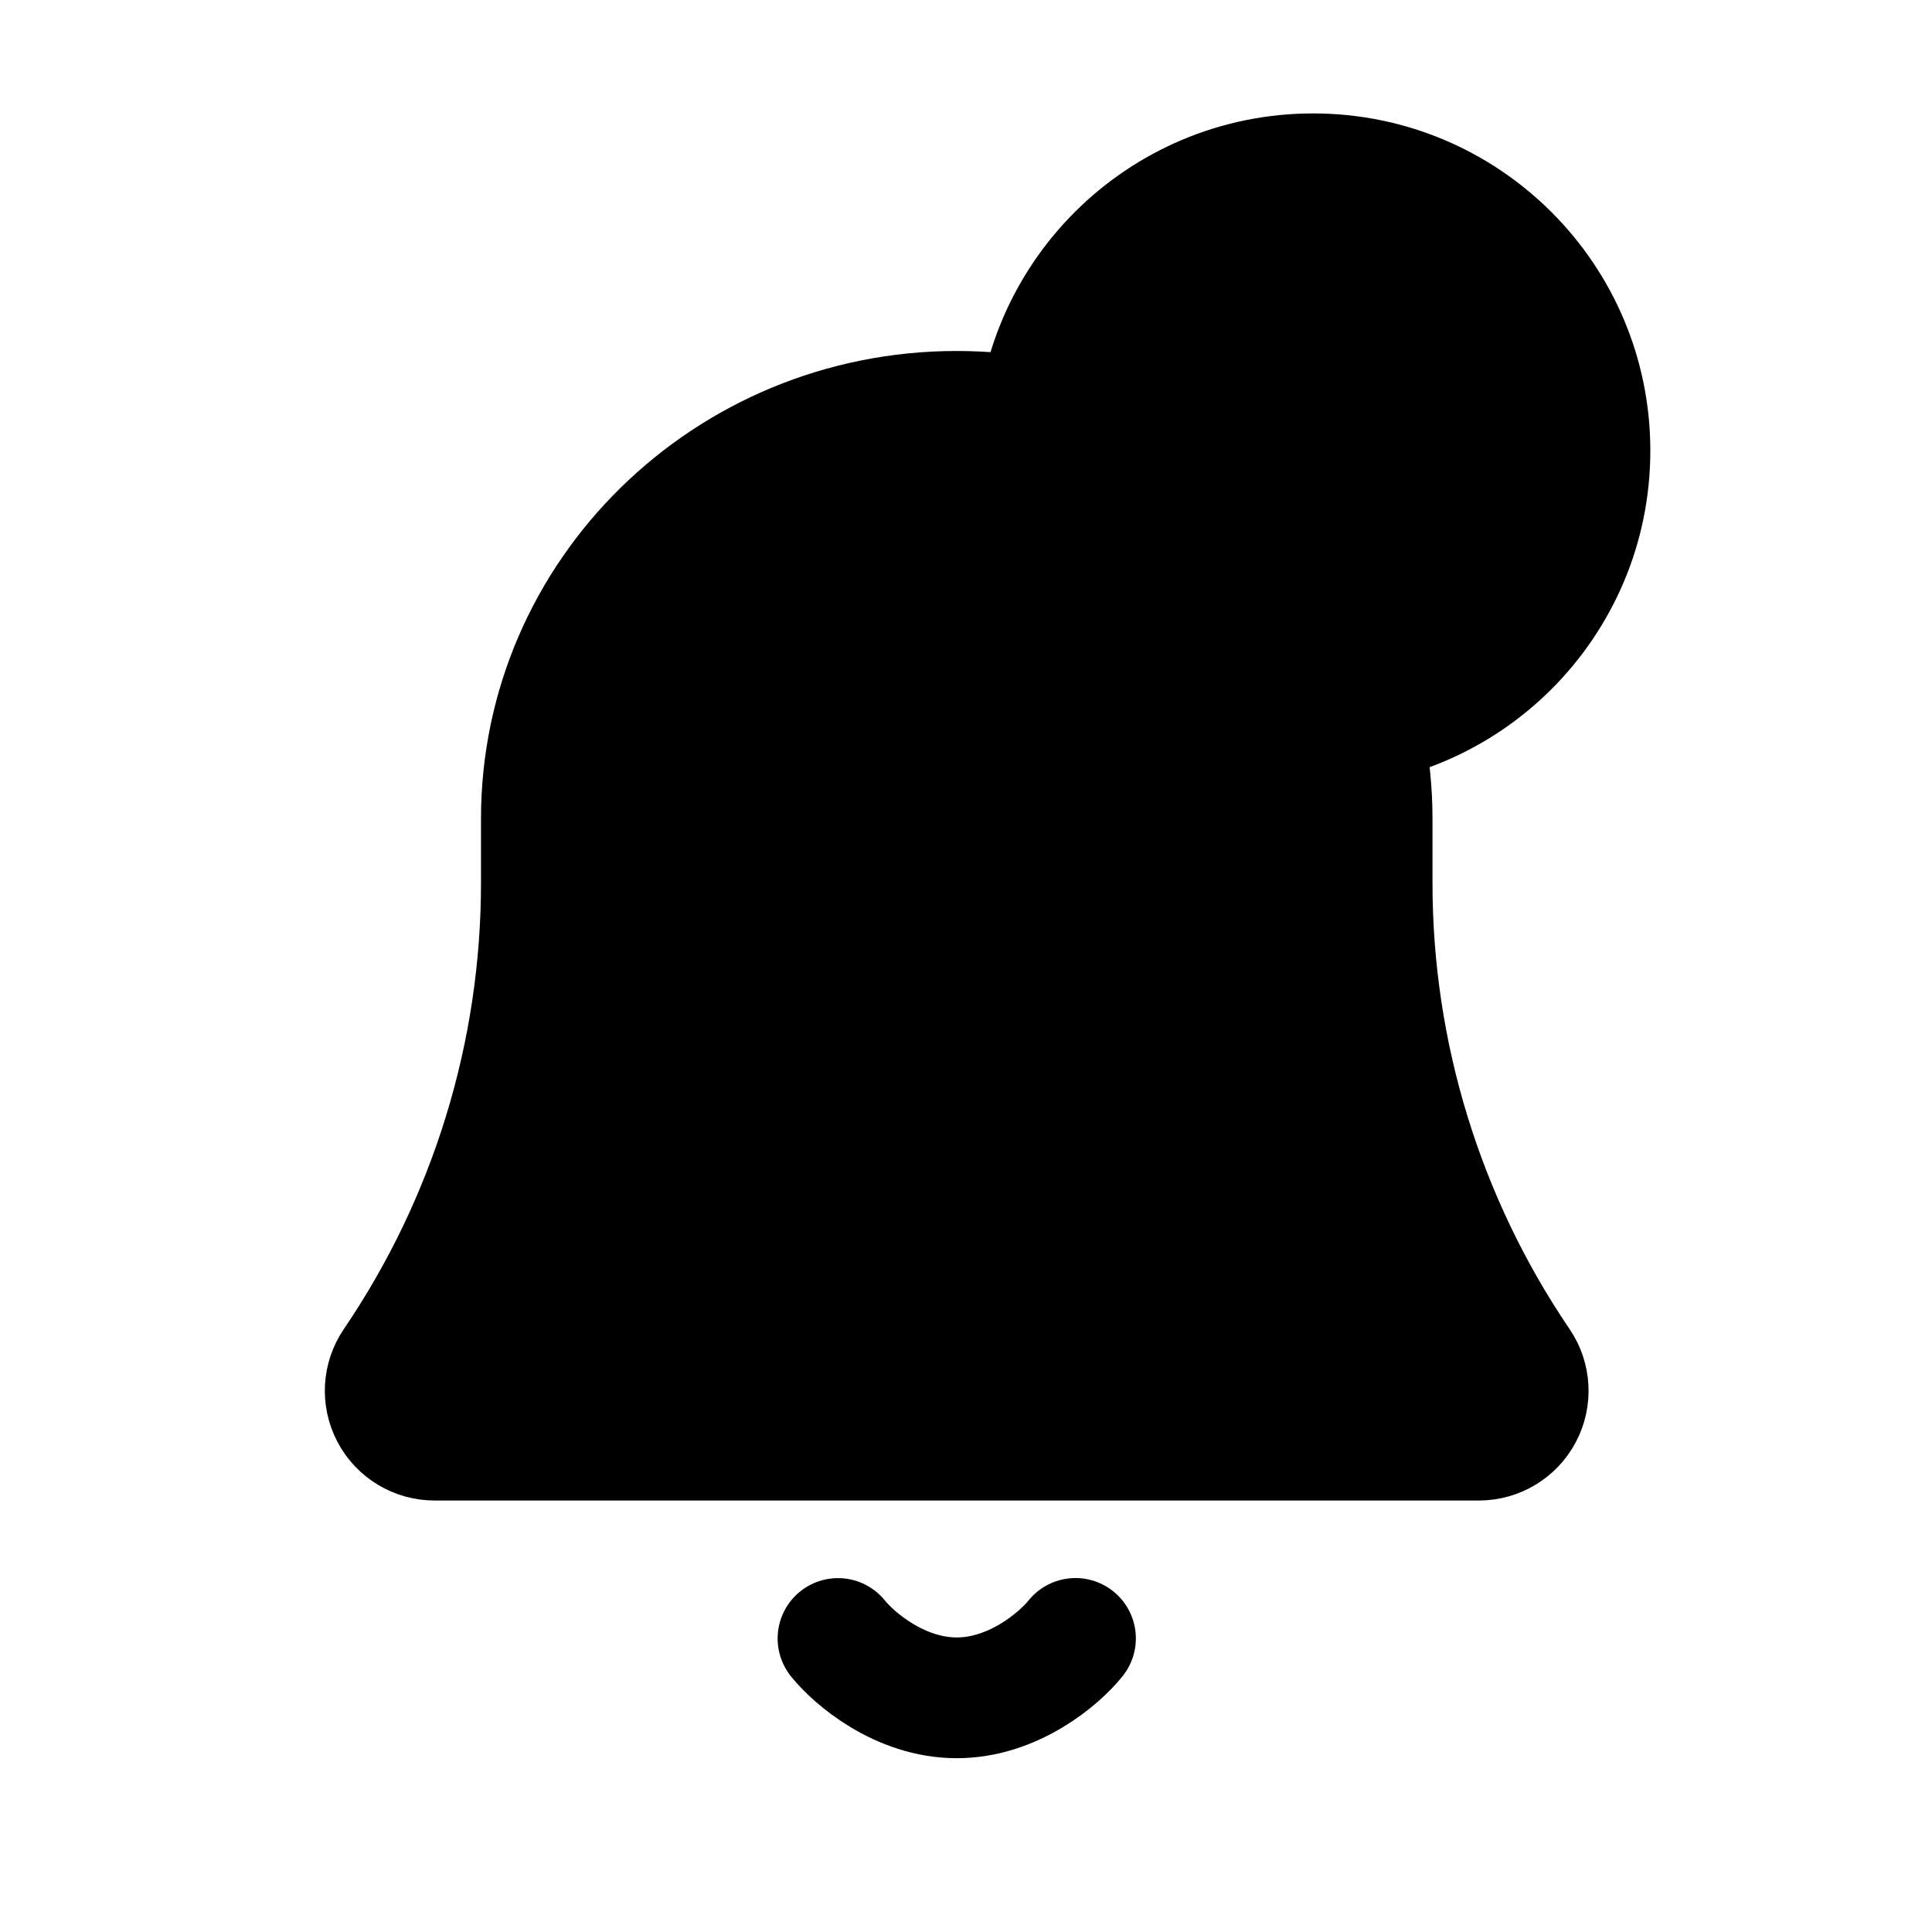
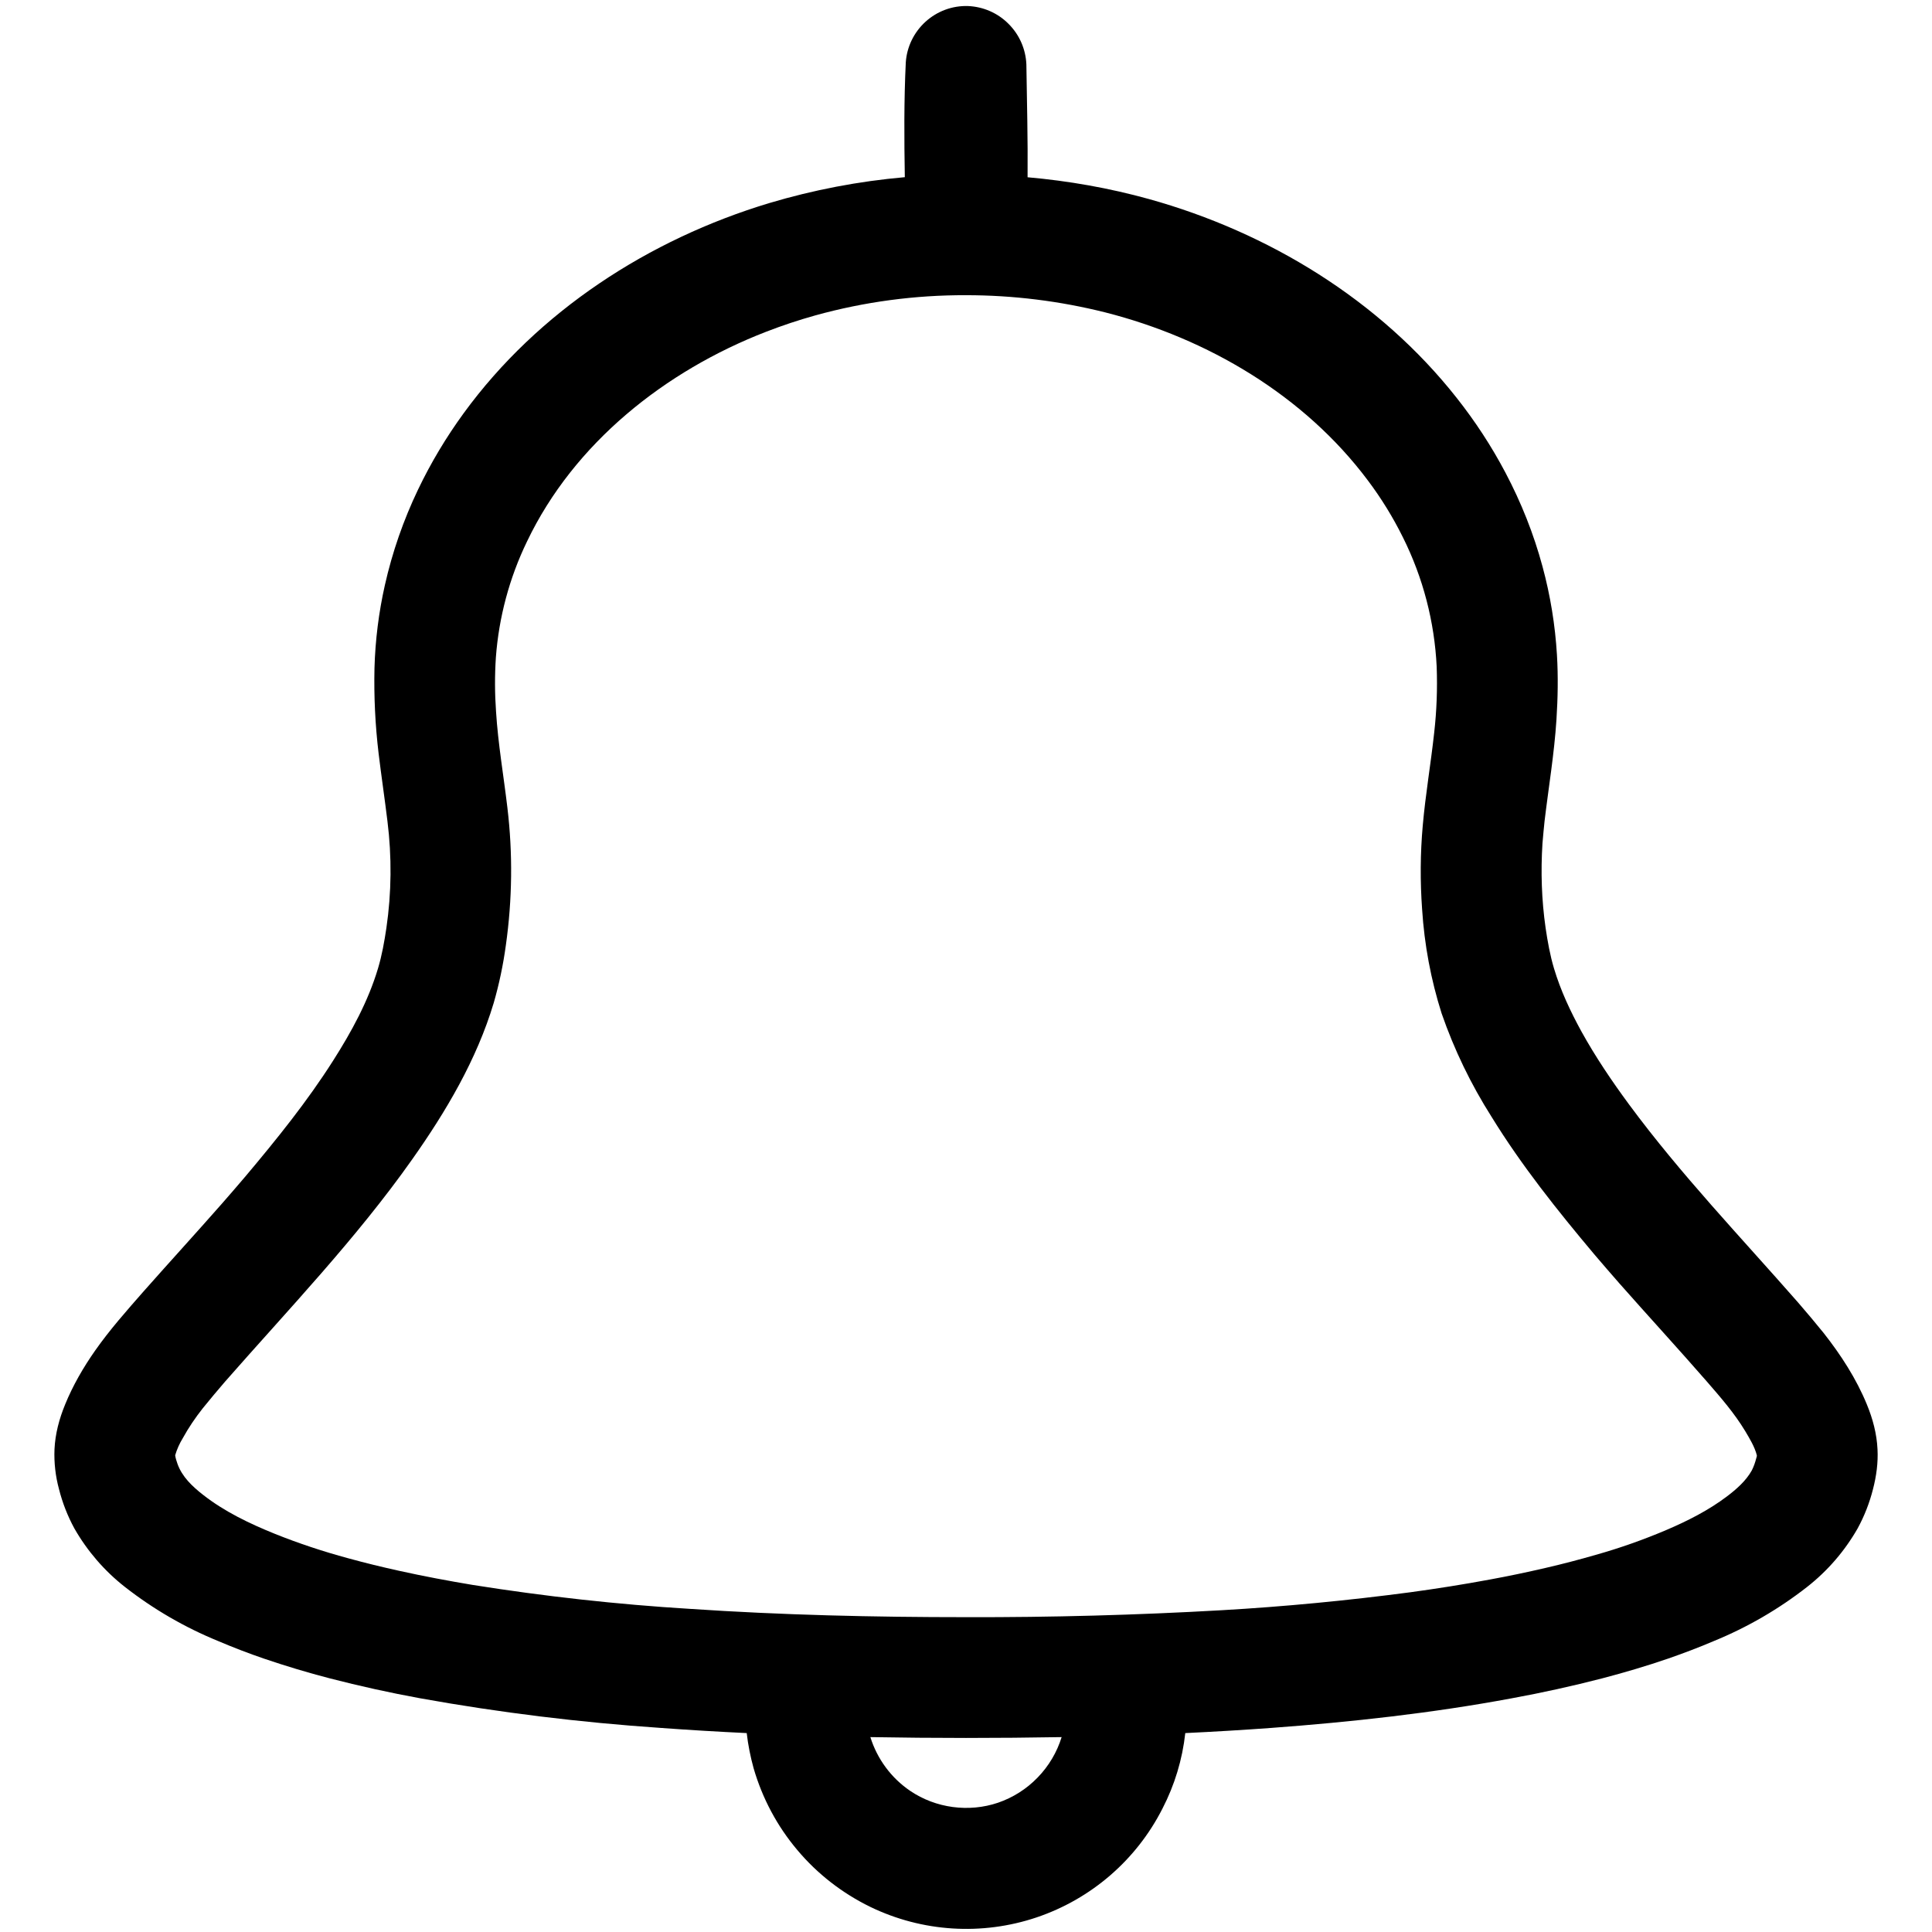
- <svg xmlns="http://www.w3.org/2000/svg" width="24" class="" height="24" viewBox="0 0 24 24" fill="currentColor">
-   <path d="M17.295 10.172c0-2.933-2.422-5.312-5.41-5.312s-5.41 2.379-5.41 5.312v.799c0 2.075-.624 4.103-1.79 5.82A.863.863 0 0 0 5.4 18.14h12.97a.863.863 0 0 0 .714-1.349 10.362 10.362 0 0 1-1.789-5.82v-.799z" stroke="currentColor" />
-   <path d="M10.41 20.354c.196.245.766.737 1.475.737.708 0 1.279-.492 1.475-.738" fill="none" stroke="currentColor" stroke-width="1.5" stroke-linecap="round" stroke-linejoin="round" />
-   <circle cx="16.312" cy="5.598" r="3.689" stroke="currentColor" />
+ <svg xmlns="http://www.w3.org/2000/svg" width="24" height="24" viewBox="0 0 24 24" fill="currentColor">
+   <g clip-path="url(#clip0_2997_624)">
+     <path d="M11.24 2.201C11.232 1.726 11.229 1.251 11.252 0.776C11.265 0.582 11.353 0.401 11.497 0.27C11.641 0.139 11.83 0.069 12.024 0.075C12.214 0.083 12.394 0.161 12.528 0.296C12.663 0.43 12.742 0.61 12.75 0.8C12.757 1.267 12.769 1.735 12.765 2.202C13.275 2.247 13.78 2.336 14.274 2.473C15.757 2.886 17.137 3.727 18.095 4.942C18.325 5.233 18.528 5.543 18.701 5.871C18.897 6.242 19.053 6.634 19.162 7.039C19.259 7.397 19.319 7.765 19.341 8.136C19.357 8.402 19.352 8.67 19.335 8.937C19.308 9.361 19.237 9.78 19.187 10.201C19.177 10.294 19.169 10.386 19.161 10.478C19.139 10.829 19.15 11.178 19.2 11.527C19.225 11.696 19.255 11.865 19.304 12.029C19.386 12.304 19.509 12.566 19.647 12.817C19.821 13.131 20.023 13.43 20.236 13.719C20.878 14.589 21.627 15.37 22.338 16.182C22.445 16.306 22.551 16.431 22.654 16.559C22.868 16.831 23.059 17.125 23.191 17.447C23.264 17.624 23.314 17.811 23.323 18.002C23.332 18.17 23.309 18.337 23.267 18.499C23.224 18.669 23.16 18.833 23.076 18.987C22.916 19.267 22.703 19.514 22.449 19.713C22.095 19.99 21.705 20.216 21.289 20.386C21.102 20.466 20.911 20.538 20.718 20.605C20.45 20.697 20.178 20.777 19.904 20.849C19.532 20.945 19.157 21.028 18.779 21.097C17.792 21.281 16.791 21.391 15.79 21.465C15.435 21.491 15.08 21.512 14.724 21.529C14.688 21.856 14.592 22.174 14.441 22.466C14.117 23.105 13.555 23.59 12.876 23.819C12.197 24.047 11.456 24 10.811 23.688C10.463 23.518 10.153 23.278 9.904 22.981C9.654 22.685 9.47 22.339 9.362 21.967C9.322 21.823 9.293 21.677 9.276 21.529C8.92 21.512 8.565 21.491 8.21 21.465C7.208 21.397 6.21 21.275 5.221 21.097C4.843 21.028 4.468 20.945 4.096 20.849C3.822 20.778 3.55 20.696 3.282 20.605C3.089 20.539 2.899 20.466 2.711 20.386C2.295 20.216 1.905 19.99 1.551 19.713C1.297 19.514 1.084 19.267 0.924 18.987C0.84 18.833 0.776 18.669 0.733 18.499C0.689 18.337 0.67 18.169 0.677 18.002C0.686 17.811 0.736 17.624 0.809 17.447C0.905 17.211 1.036 16.985 1.182 16.777C1.363 16.519 1.574 16.281 1.782 16.044C2.105 15.679 2.434 15.319 2.756 14.953C2.905 14.782 2.905 14.782 3.052 14.61C3.438 14.151 3.816 13.683 4.138 13.176C4.366 12.818 4.574 12.438 4.696 12.029C4.745 11.865 4.775 11.696 4.8 11.527C4.864 11.088 4.868 10.642 4.813 10.201C4.779 9.92 4.737 9.64 4.703 9.358C4.661 9.006 4.644 8.651 4.652 8.297C4.662 7.951 4.705 7.606 4.781 7.269C4.873 6.859 5.012 6.46 5.193 6.082C5.352 5.749 5.543 5.431 5.76 5.133C6.684 3.865 8.062 2.973 9.555 2.523C10.104 2.359 10.669 2.251 11.24 2.201ZM13.188 21.579C12.396 21.593 11.604 21.593 10.812 21.579C10.897 21.851 11.071 22.087 11.307 22.247C11.624 22.462 12.035 22.517 12.398 22.394C12.584 22.33 12.753 22.223 12.89 22.081C13.028 21.939 13.13 21.767 13.188 21.579ZM12 3.667C11.367 3.665 10.738 3.749 10.128 3.918C9.92 3.976 9.716 4.044 9.515 4.122C8.266 4.606 7.131 5.502 6.546 6.728C6.328 7.179 6.197 7.667 6.16 8.166C6.145 8.39 6.146 8.616 6.162 8.84C6.187 9.24 6.256 9.635 6.303 10.033C6.371 10.601 6.364 11.175 6.284 11.742C6.251 11.984 6.201 12.224 6.133 12.459C5.922 13.163 5.541 13.807 5.119 14.404C4.424 15.389 3.587 16.261 2.794 17.165C2.701 17.273 2.609 17.383 2.519 17.494C2.426 17.612 2.343 17.734 2.271 17.865C2.23 17.932 2.198 18.003 2.176 18.078C2.181 18.115 2.193 18.15 2.205 18.185C2.262 18.345 2.389 18.465 2.521 18.568C2.787 18.777 3.099 18.926 3.41 19.052C3.708 19.172 4.014 19.273 4.324 19.357C4.535 19.415 4.748 19.467 4.962 19.514C5.265 19.581 5.569 19.638 5.875 19.689C6.769 19.831 7.669 19.931 8.572 19.986C9.713 20.063 10.857 20.089 12 20.089C13.058 20.092 14.116 20.063 15.172 20.003C15.956 19.958 16.738 19.883 17.517 19.78C17.847 19.735 18.177 19.683 18.505 19.622C18.74 19.579 18.973 19.53 19.205 19.476C19.413 19.428 19.619 19.374 19.823 19.315C20.121 19.231 20.413 19.128 20.698 19.007C20.963 18.894 21.224 18.762 21.454 18.588C21.57 18.5 21.689 18.396 21.761 18.267C21.785 18.22 21.803 18.169 21.816 18.118C21.818 18.108 21.827 18.088 21.824 18.078C21.797 17.972 21.736 17.873 21.681 17.78C21.547 17.557 21.376 17.361 21.206 17.165C20.847 16.753 20.477 16.351 20.116 15.942C19.959 15.762 19.959 15.762 19.804 15.581C19.347 15.037 18.902 14.48 18.529 13.874C18.273 13.471 18.064 13.039 17.908 12.588C17.775 12.169 17.694 11.735 17.666 11.296C17.641 10.949 17.643 10.601 17.674 10.255C17.708 9.869 17.774 9.487 17.816 9.102C17.847 8.83 17.857 8.556 17.847 8.283C17.82 7.724 17.678 7.177 17.428 6.676C17.305 6.427 17.159 6.19 16.992 5.968C16.2 4.91 15 4.204 13.731 3.881C13.165 3.739 12.584 3.667 12 3.667Z" fill="currentColor" />
+   </g>
+   <defs>
+     <clipPath id="clip0_2997_624">
+       <rect width="24" height="24" fill="currentColor" />
+     </clipPath>
+   </defs>
</svg>
